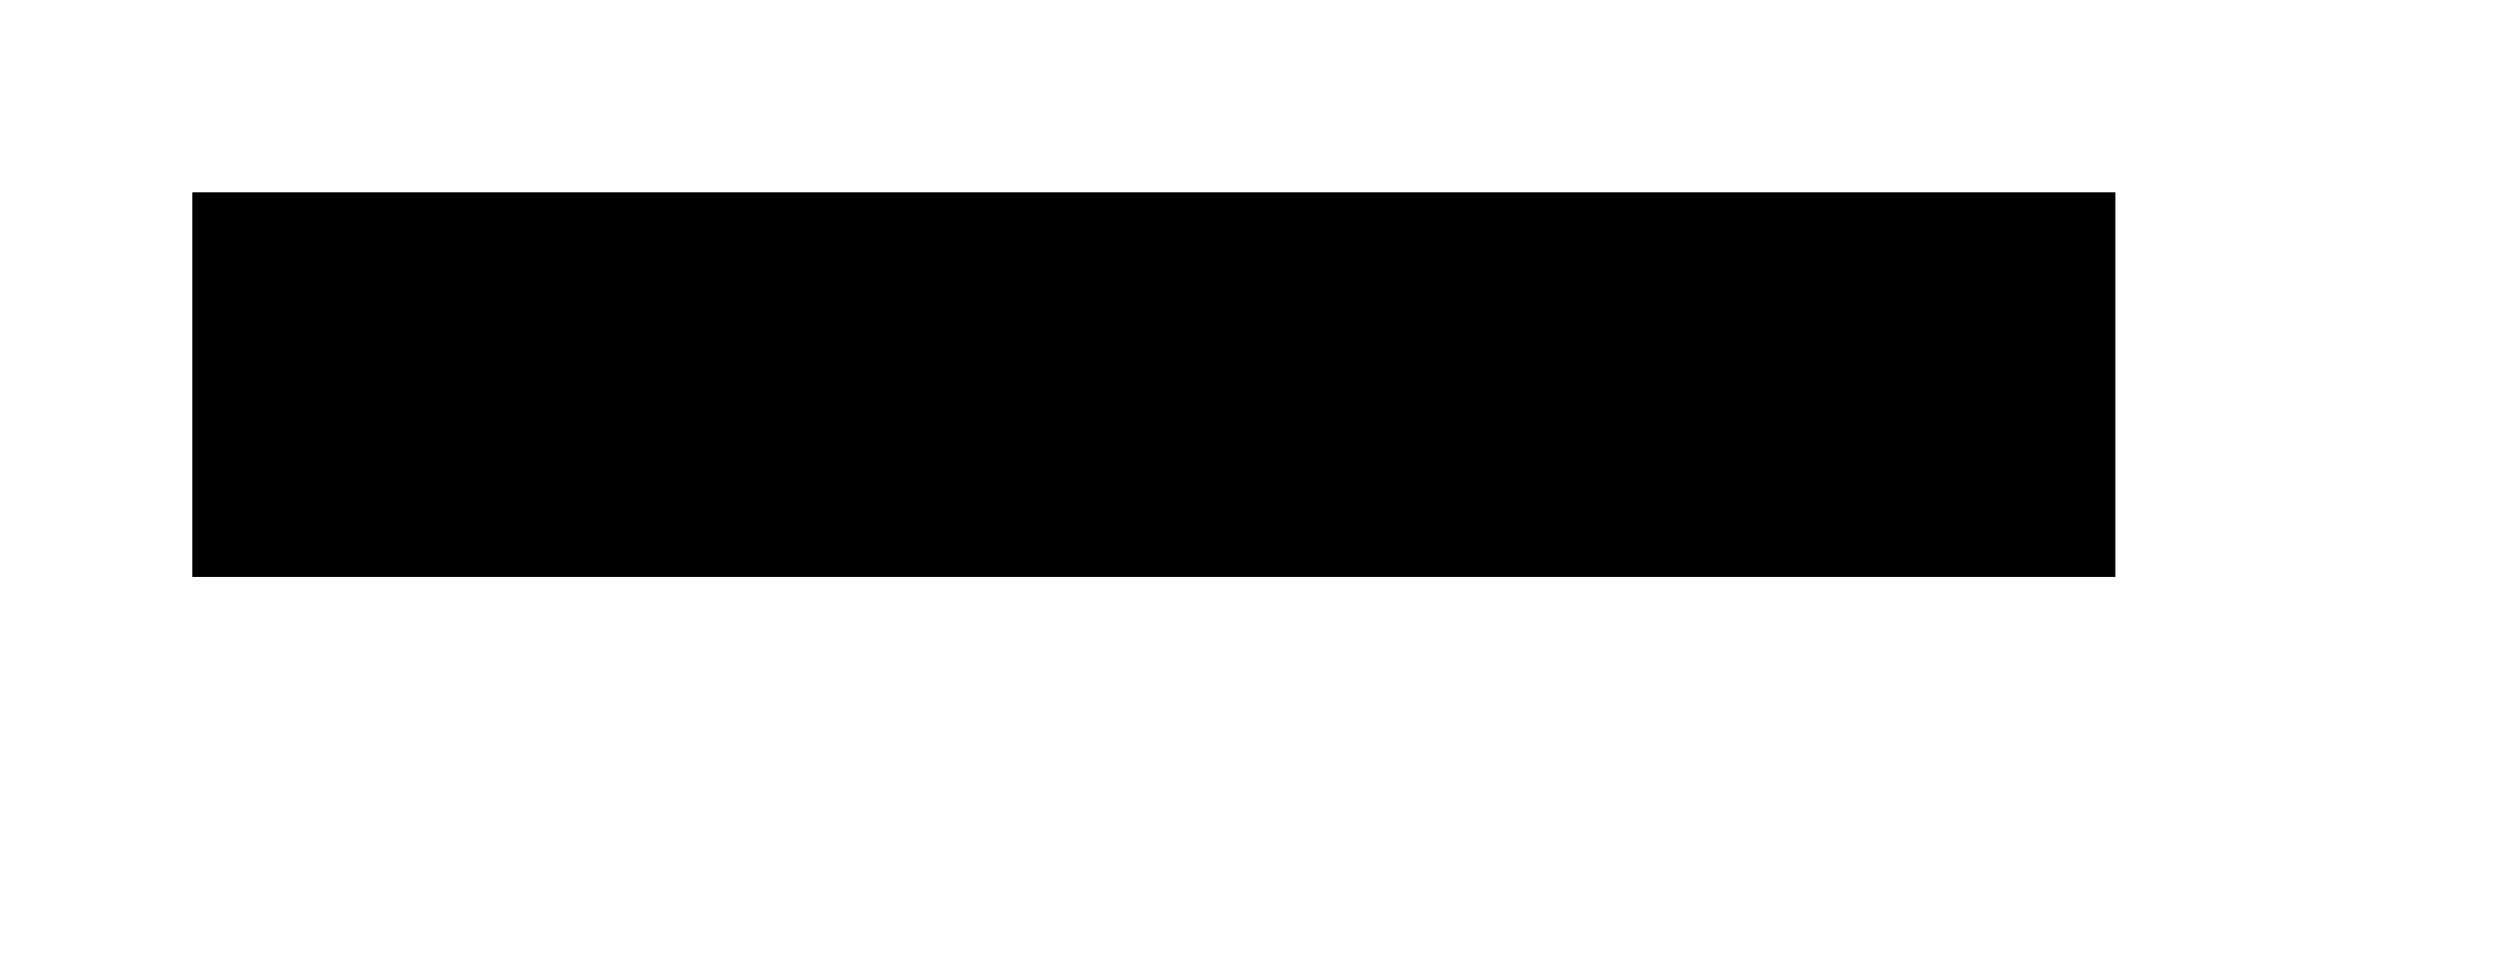
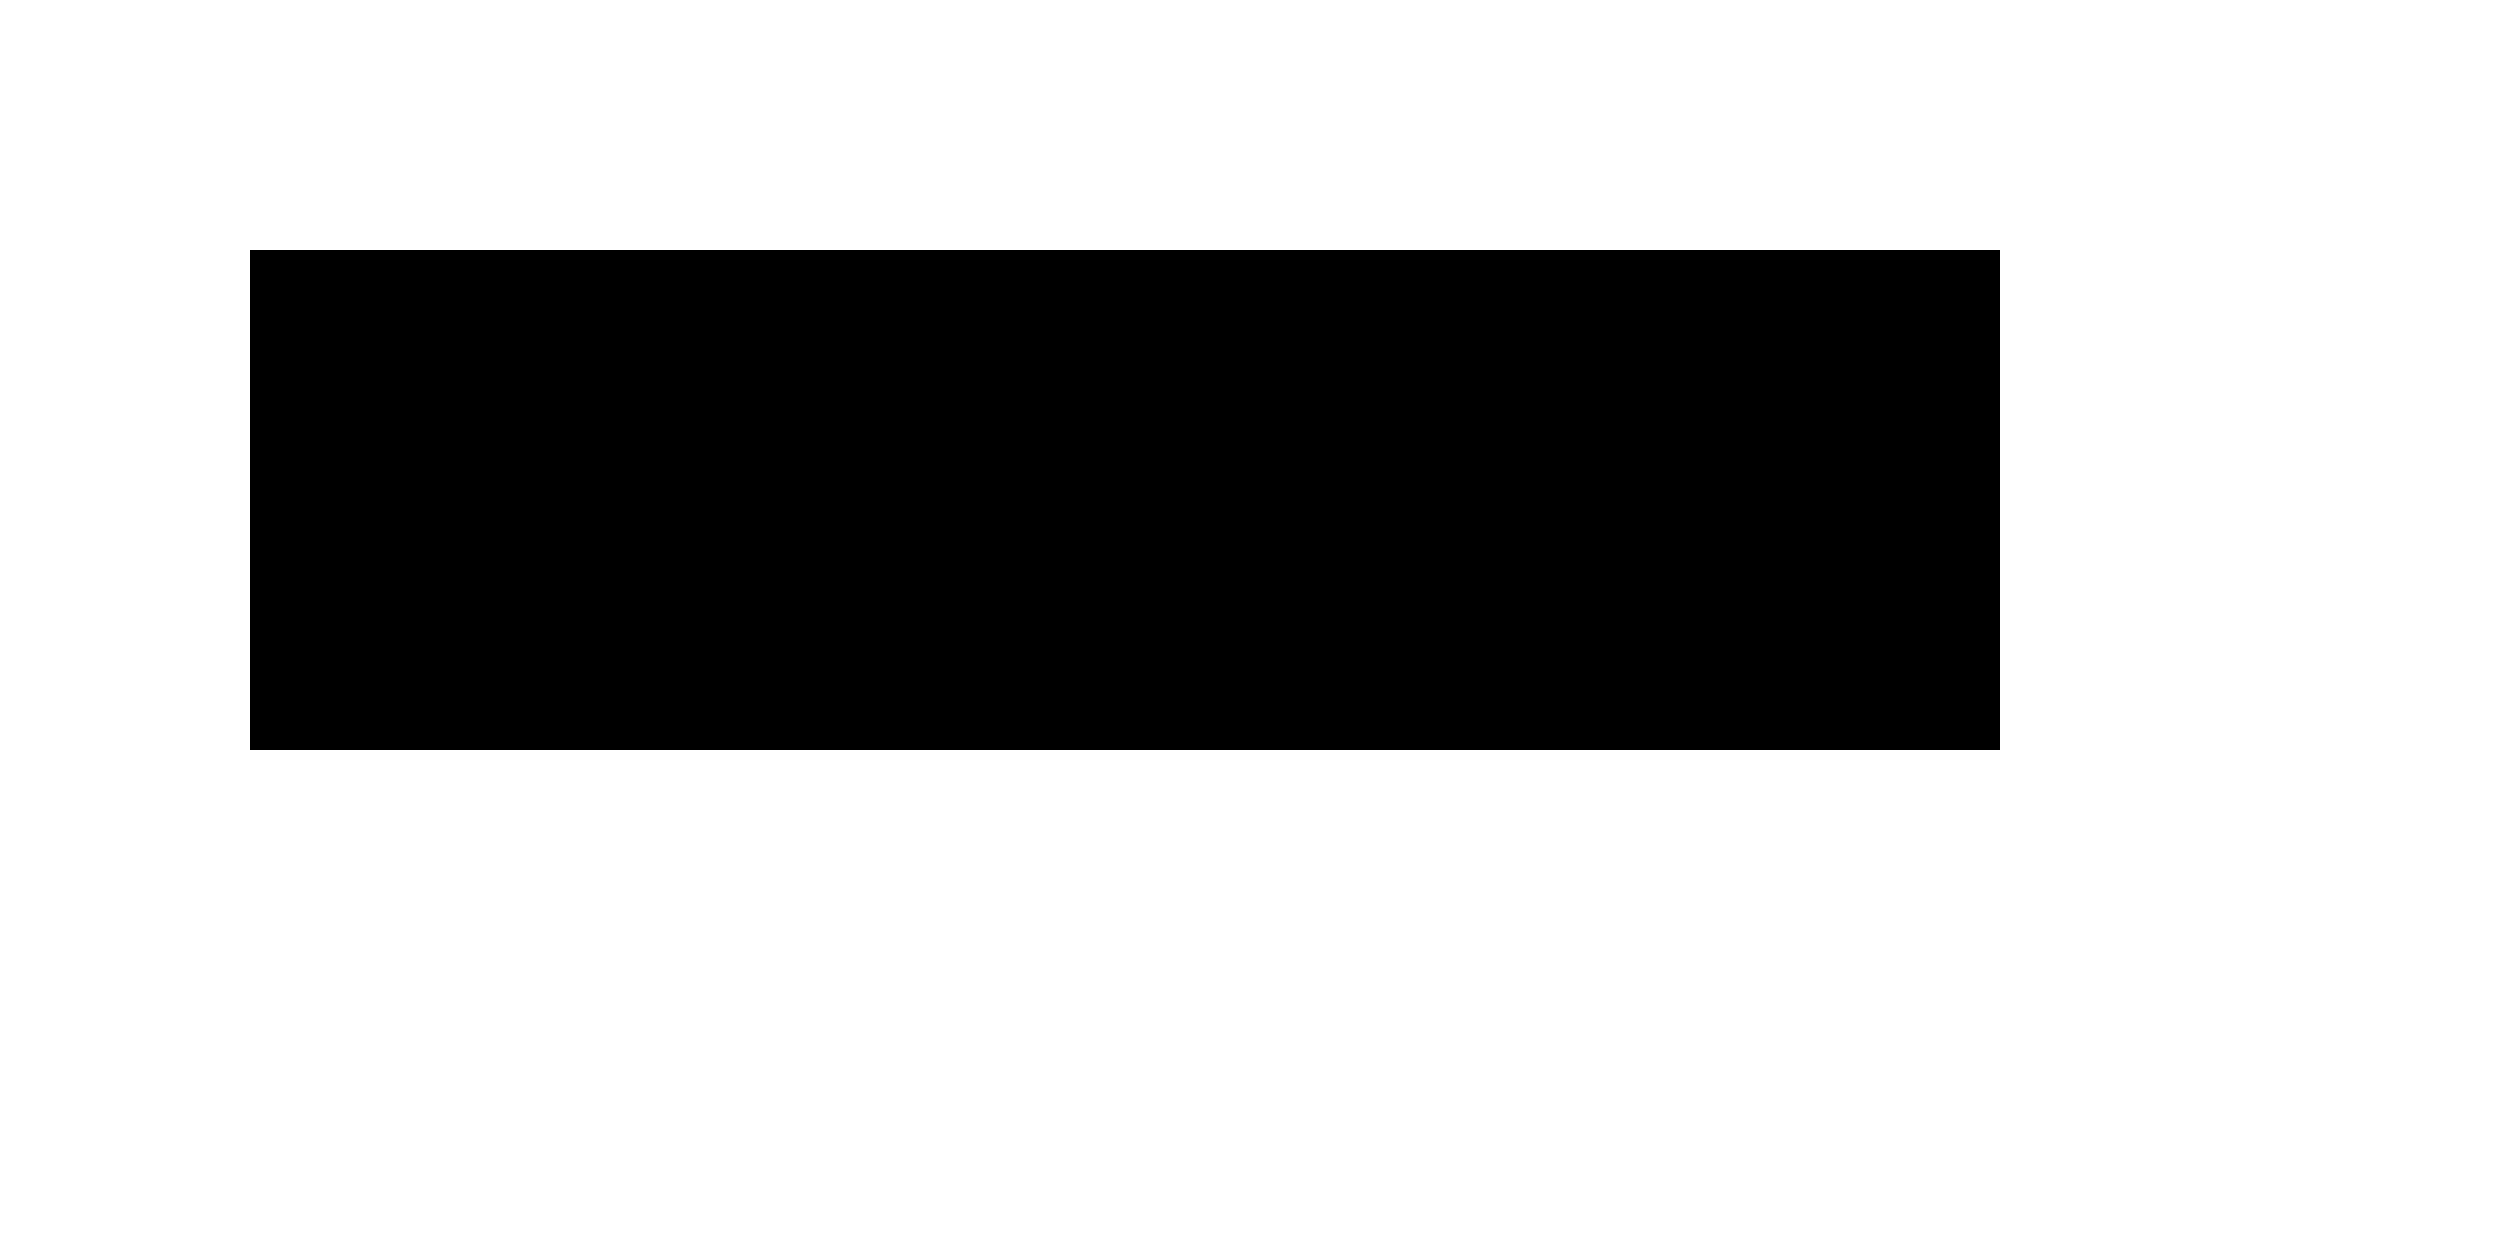
- <svg xmlns="http://www.w3.org/2000/svg" version="1.1" width="13px" height="5px">
-   <g transform="matrix(1 0 0 1 -422 -22 )">
-     <path d="M 423 24  L 433 24  " stroke-width="2" stroke="#000000" fill="none" />
+ <svg xmlns="http://www.w3.org/2000/svg" version="1.1" width="10px" height="5px">
+   <g transform="matrix(1 0 0 1 -426 -26 )">
+     <path d="M 427 28  L 434 28  " stroke-width="2" stroke="#000000" fill="none" />
  </g>
</svg>
